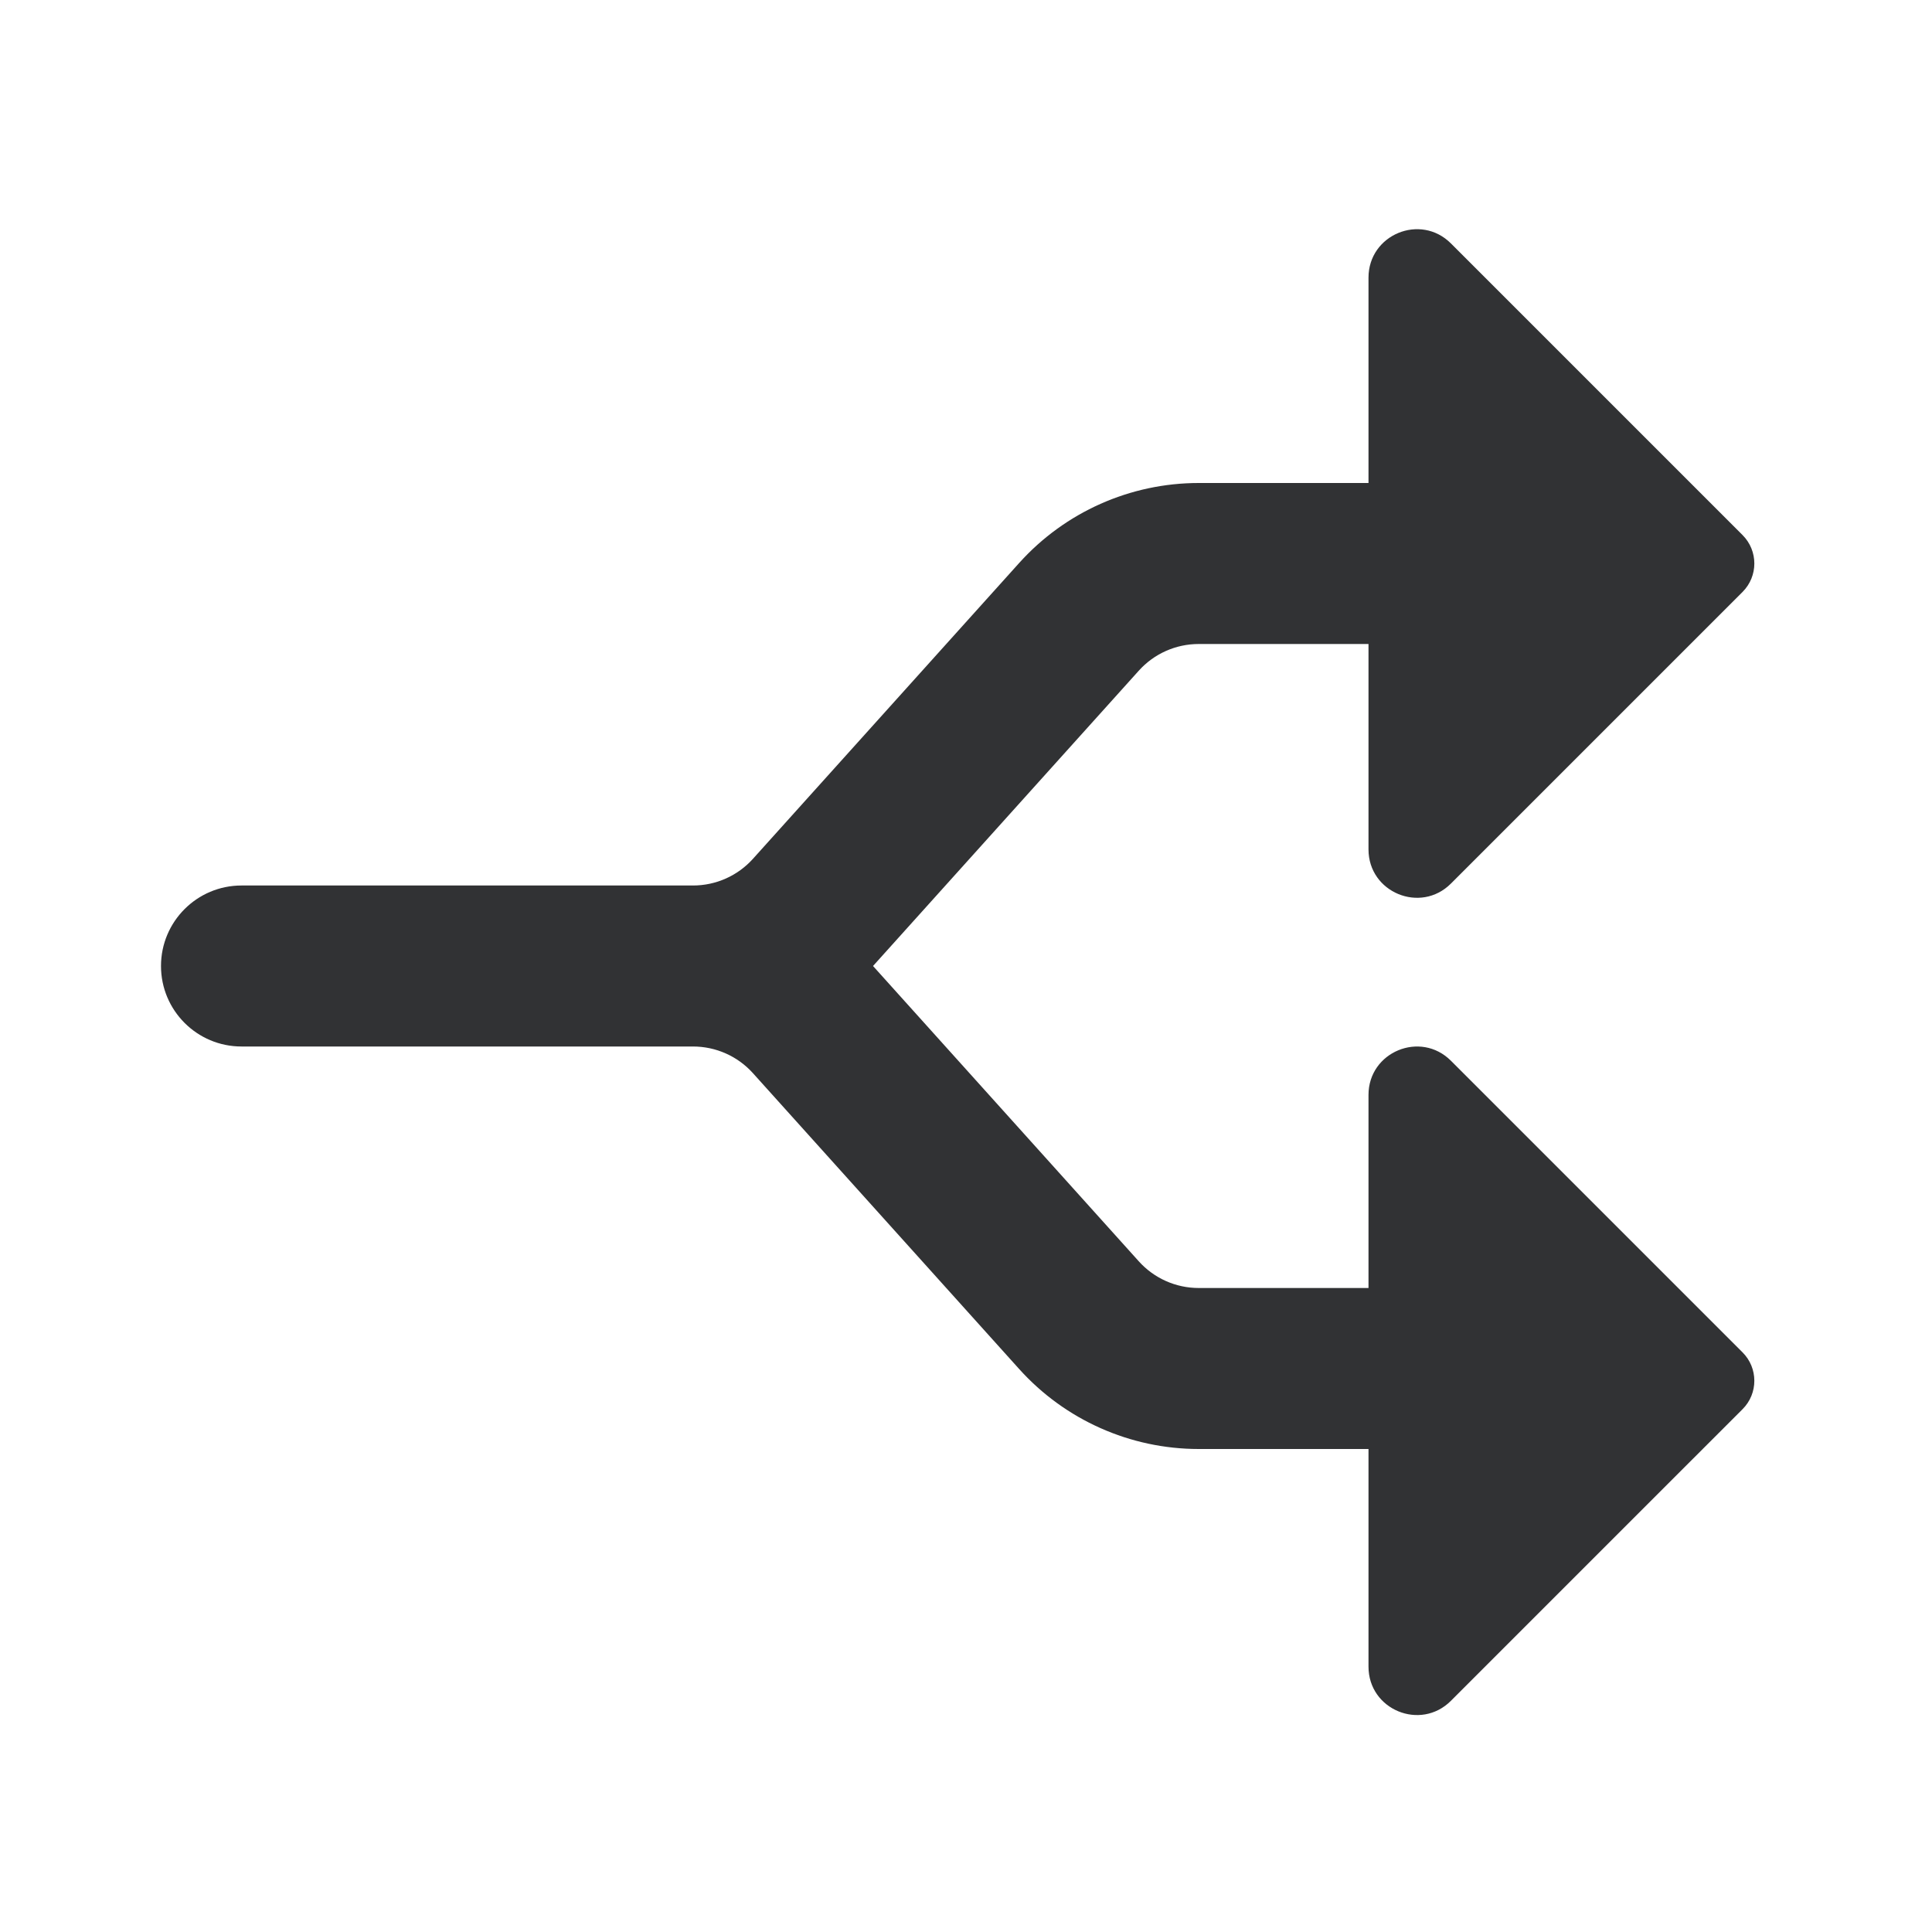
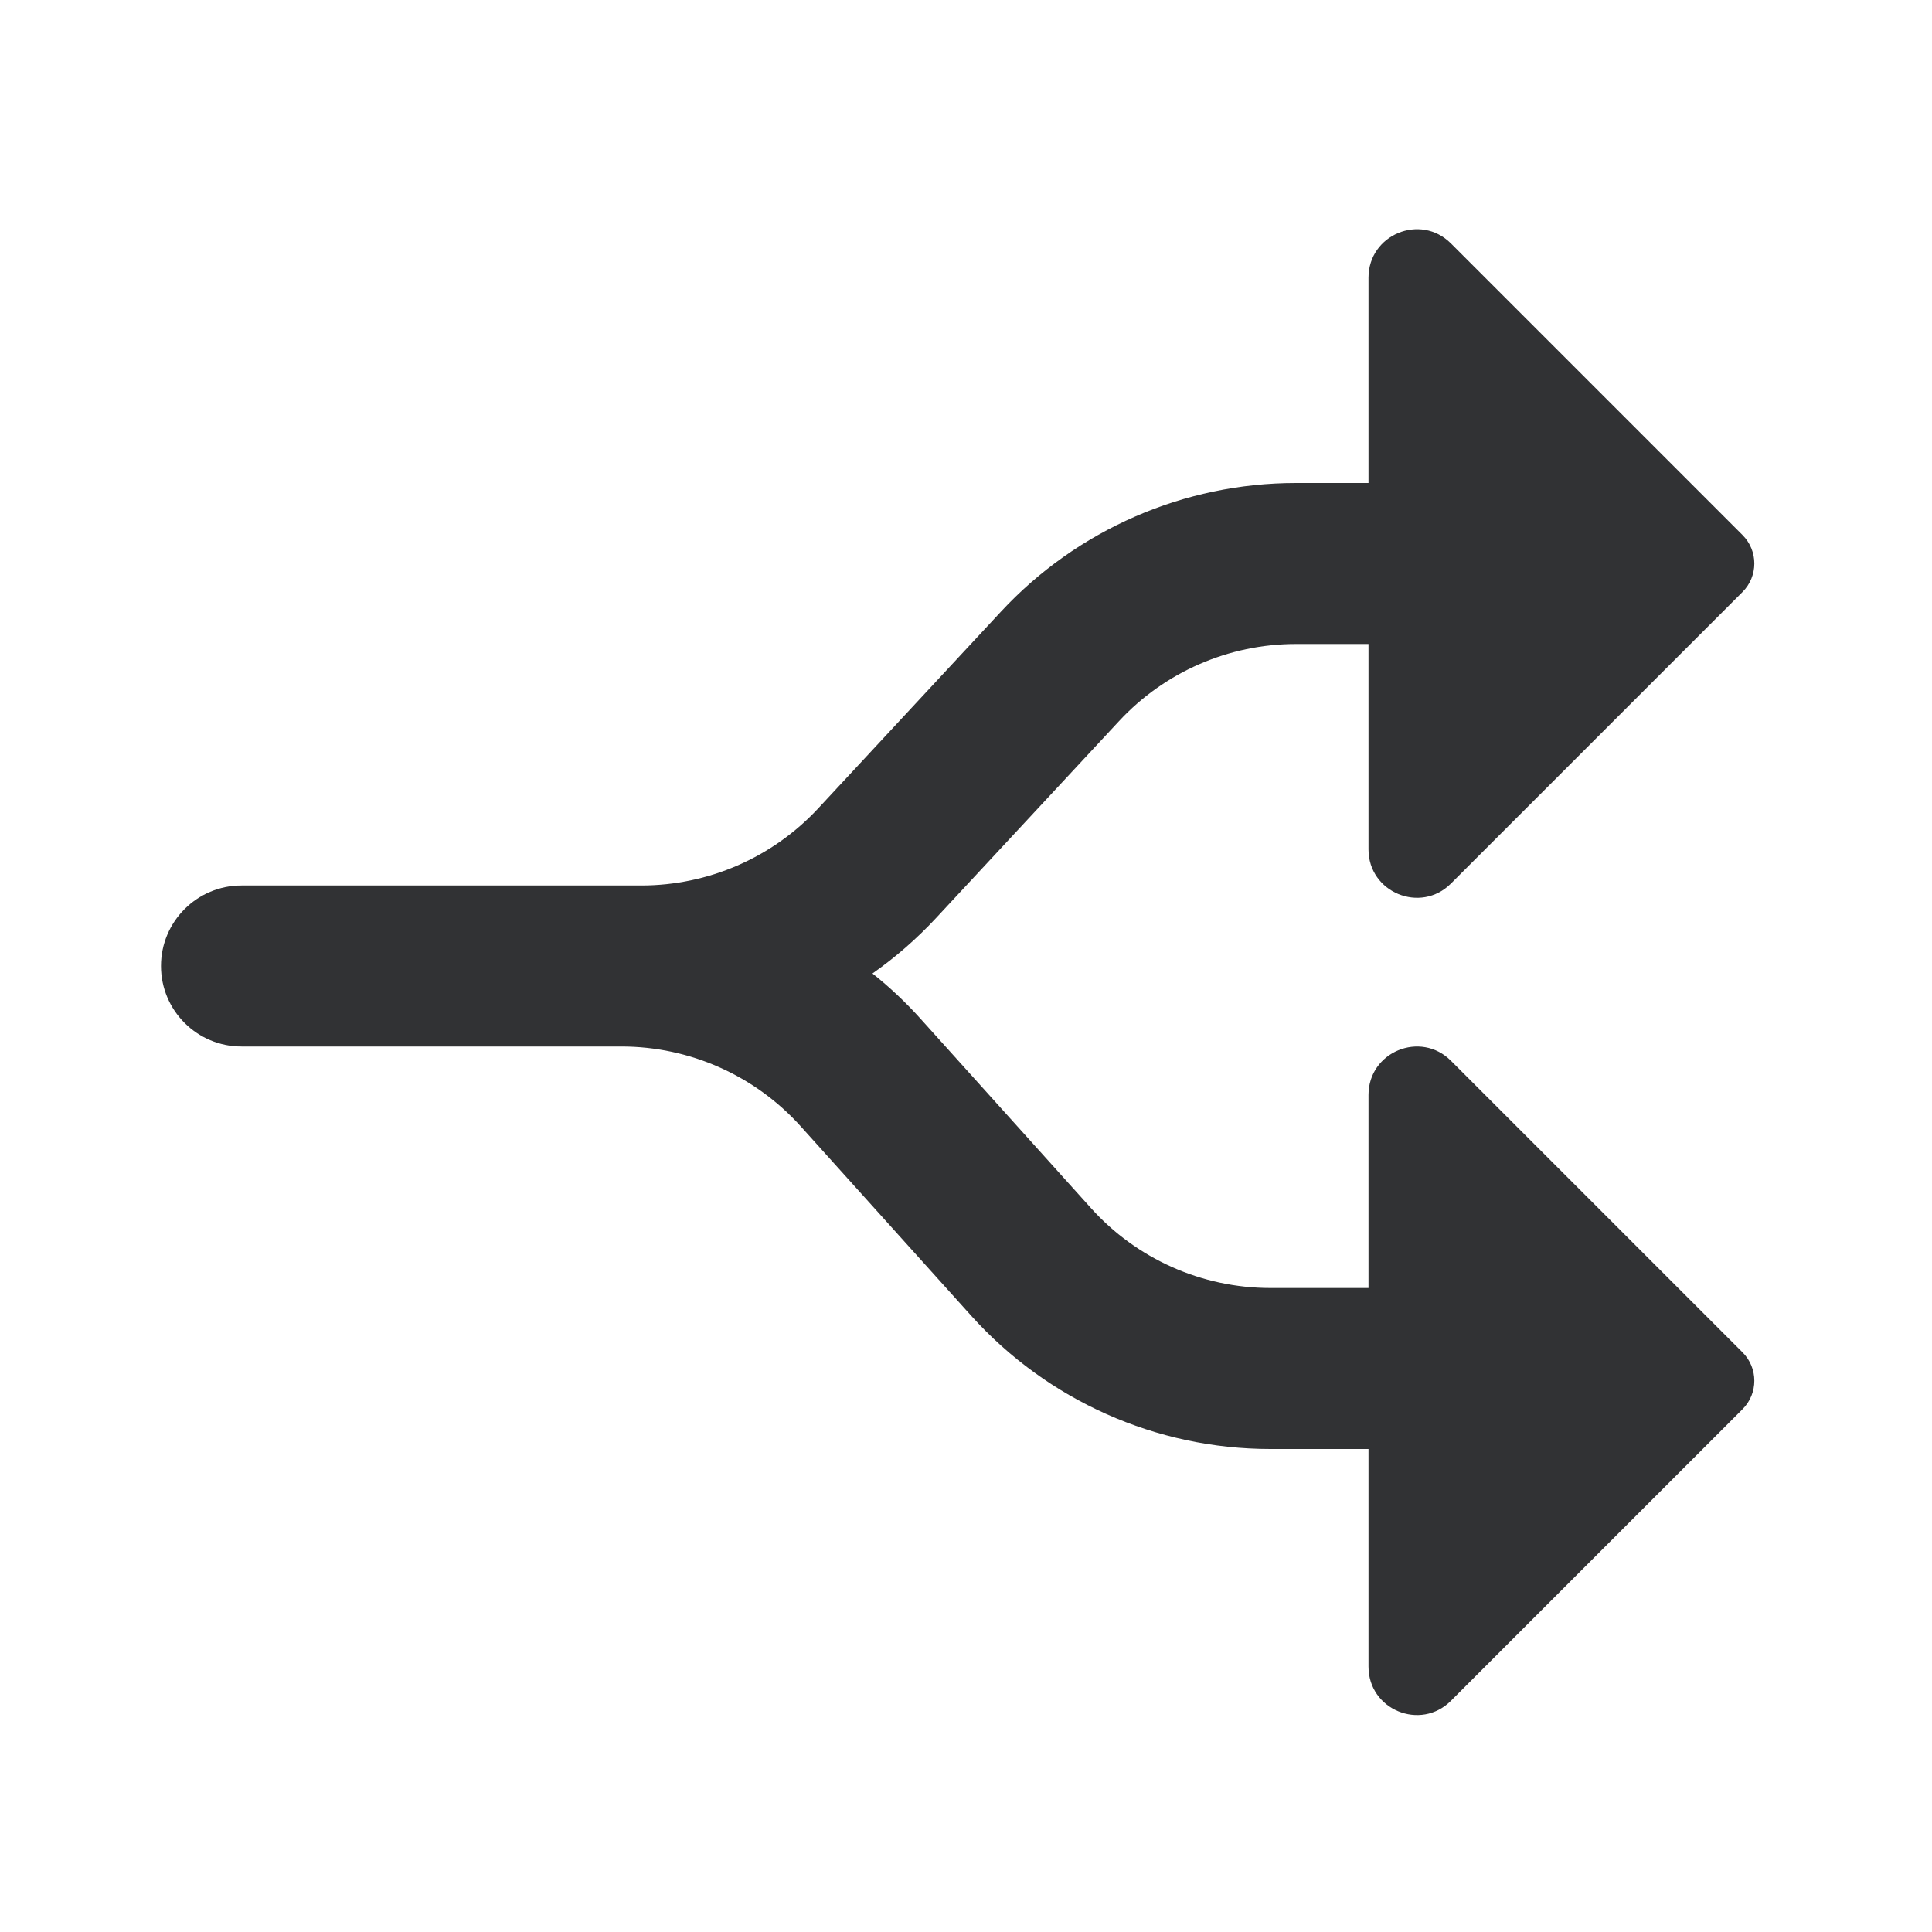
<svg xmlns="http://www.w3.org/2000/svg" width="24" height="24" viewBox="0 0 24 24" fill="none">
-   <path fill-rule="evenodd" clip-rule="evenodd" d="M21.646 6.646C21.842 6.842 21.842 7.158 21.646 7.354L18.024 10.976C17.646 11.354 17 11.086 17 10.552V8H14.891C14.607 8 14.337 8.12 14.147 8.331L10.845 12L14.147 15.669C14.337 15.88 14.607 16 14.891 16H17V13.601C17 13.067 17.646 12.799 18.024 13.177L21.646 16.799C21.842 16.994 21.842 17.311 21.646 17.506L18.024 21.128C17.646 21.506 17 21.239 17 20.704V18H14.891C14.04 18 13.23 17.639 12.661 17.007L9.353 13.331C9.163 13.12 8.893 13 8.609 13H3C2.448 13 2 12.552 2 12C2 11.448 2.448 11 3 11H8.609C8.893 11 9.163 10.88 9.353 10.669L12.661 6.993C13.23 6.361 14.04 6 14.891 6H17V3.449C17 2.914 17.646 2.646 18.024 3.024L21.646 6.646Z" fill="#313234" />
+   <path fill-rule="evenodd" clip-rule="evenodd" d="M21.646 6.646C21.842 6.842 21.842 7.158 21.646 7.354L18.024 10.976C17.646 11.354 17 11.086 17 10.552V8H16.099C15.265 8 14.468 8.347 13.901 8.958L11.629 11.403C11.388 11.662 11.123 11.893 10.838 12.093C11.051 12.262 11.251 12.45 11.435 12.655L13.552 15.007C14.12 15.639 14.931 16 15.781 16H17V13.601C17 13.067 17.646 12.799 18.024 13.177L21.646 16.799C21.842 16.994 21.842 17.311 21.646 17.506L18.024 21.128C17.646 21.506 17 21.239 17 20.704V18H15.781C14.364 18 13.013 17.398 12.065 16.345L9.948 13.993C9.38 13.361 8.569 13 7.719 13H3C2.448 13 2 12.552 2 12C2 11.448 2.448 11 3 11H7.719H7.966C8.8 11 9.596 10.653 10.164 10.042L12.435 7.597C13.381 6.579 14.709 6 16.099 6H17V3.449C17 2.914 17.646 2.646 18.024 3.024L21.646 6.646Z" fill="#313234" />
</svg>
